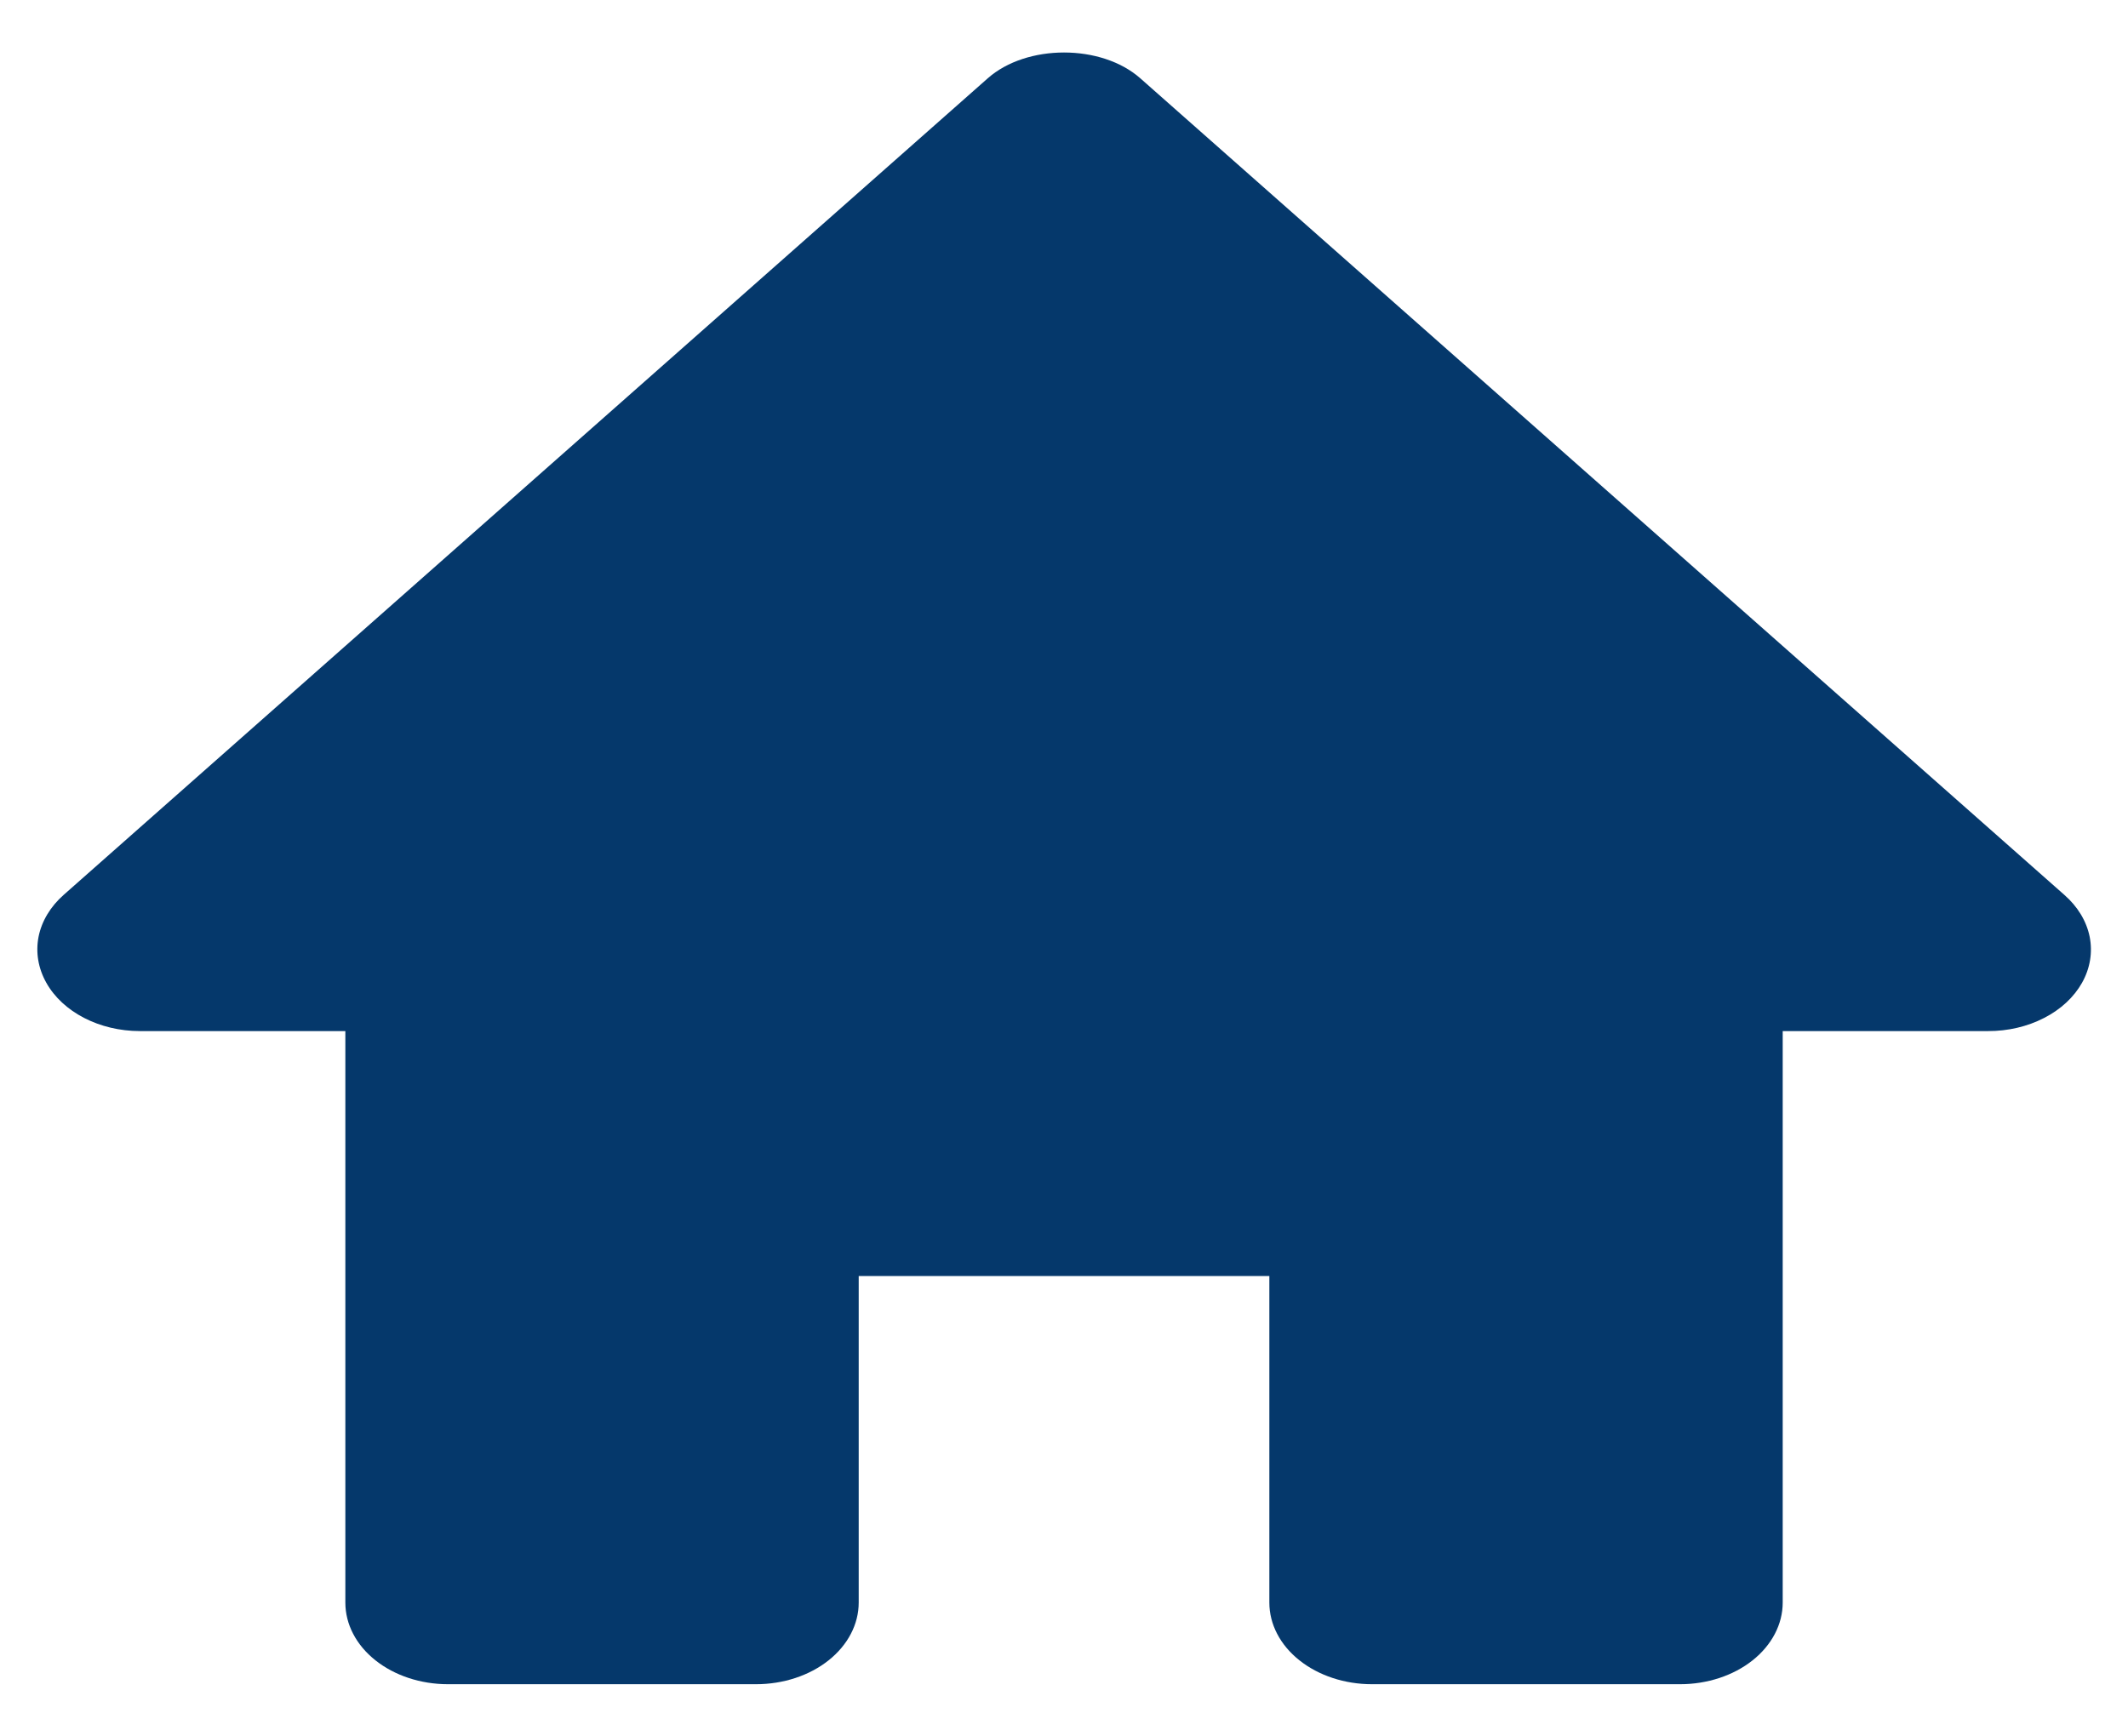
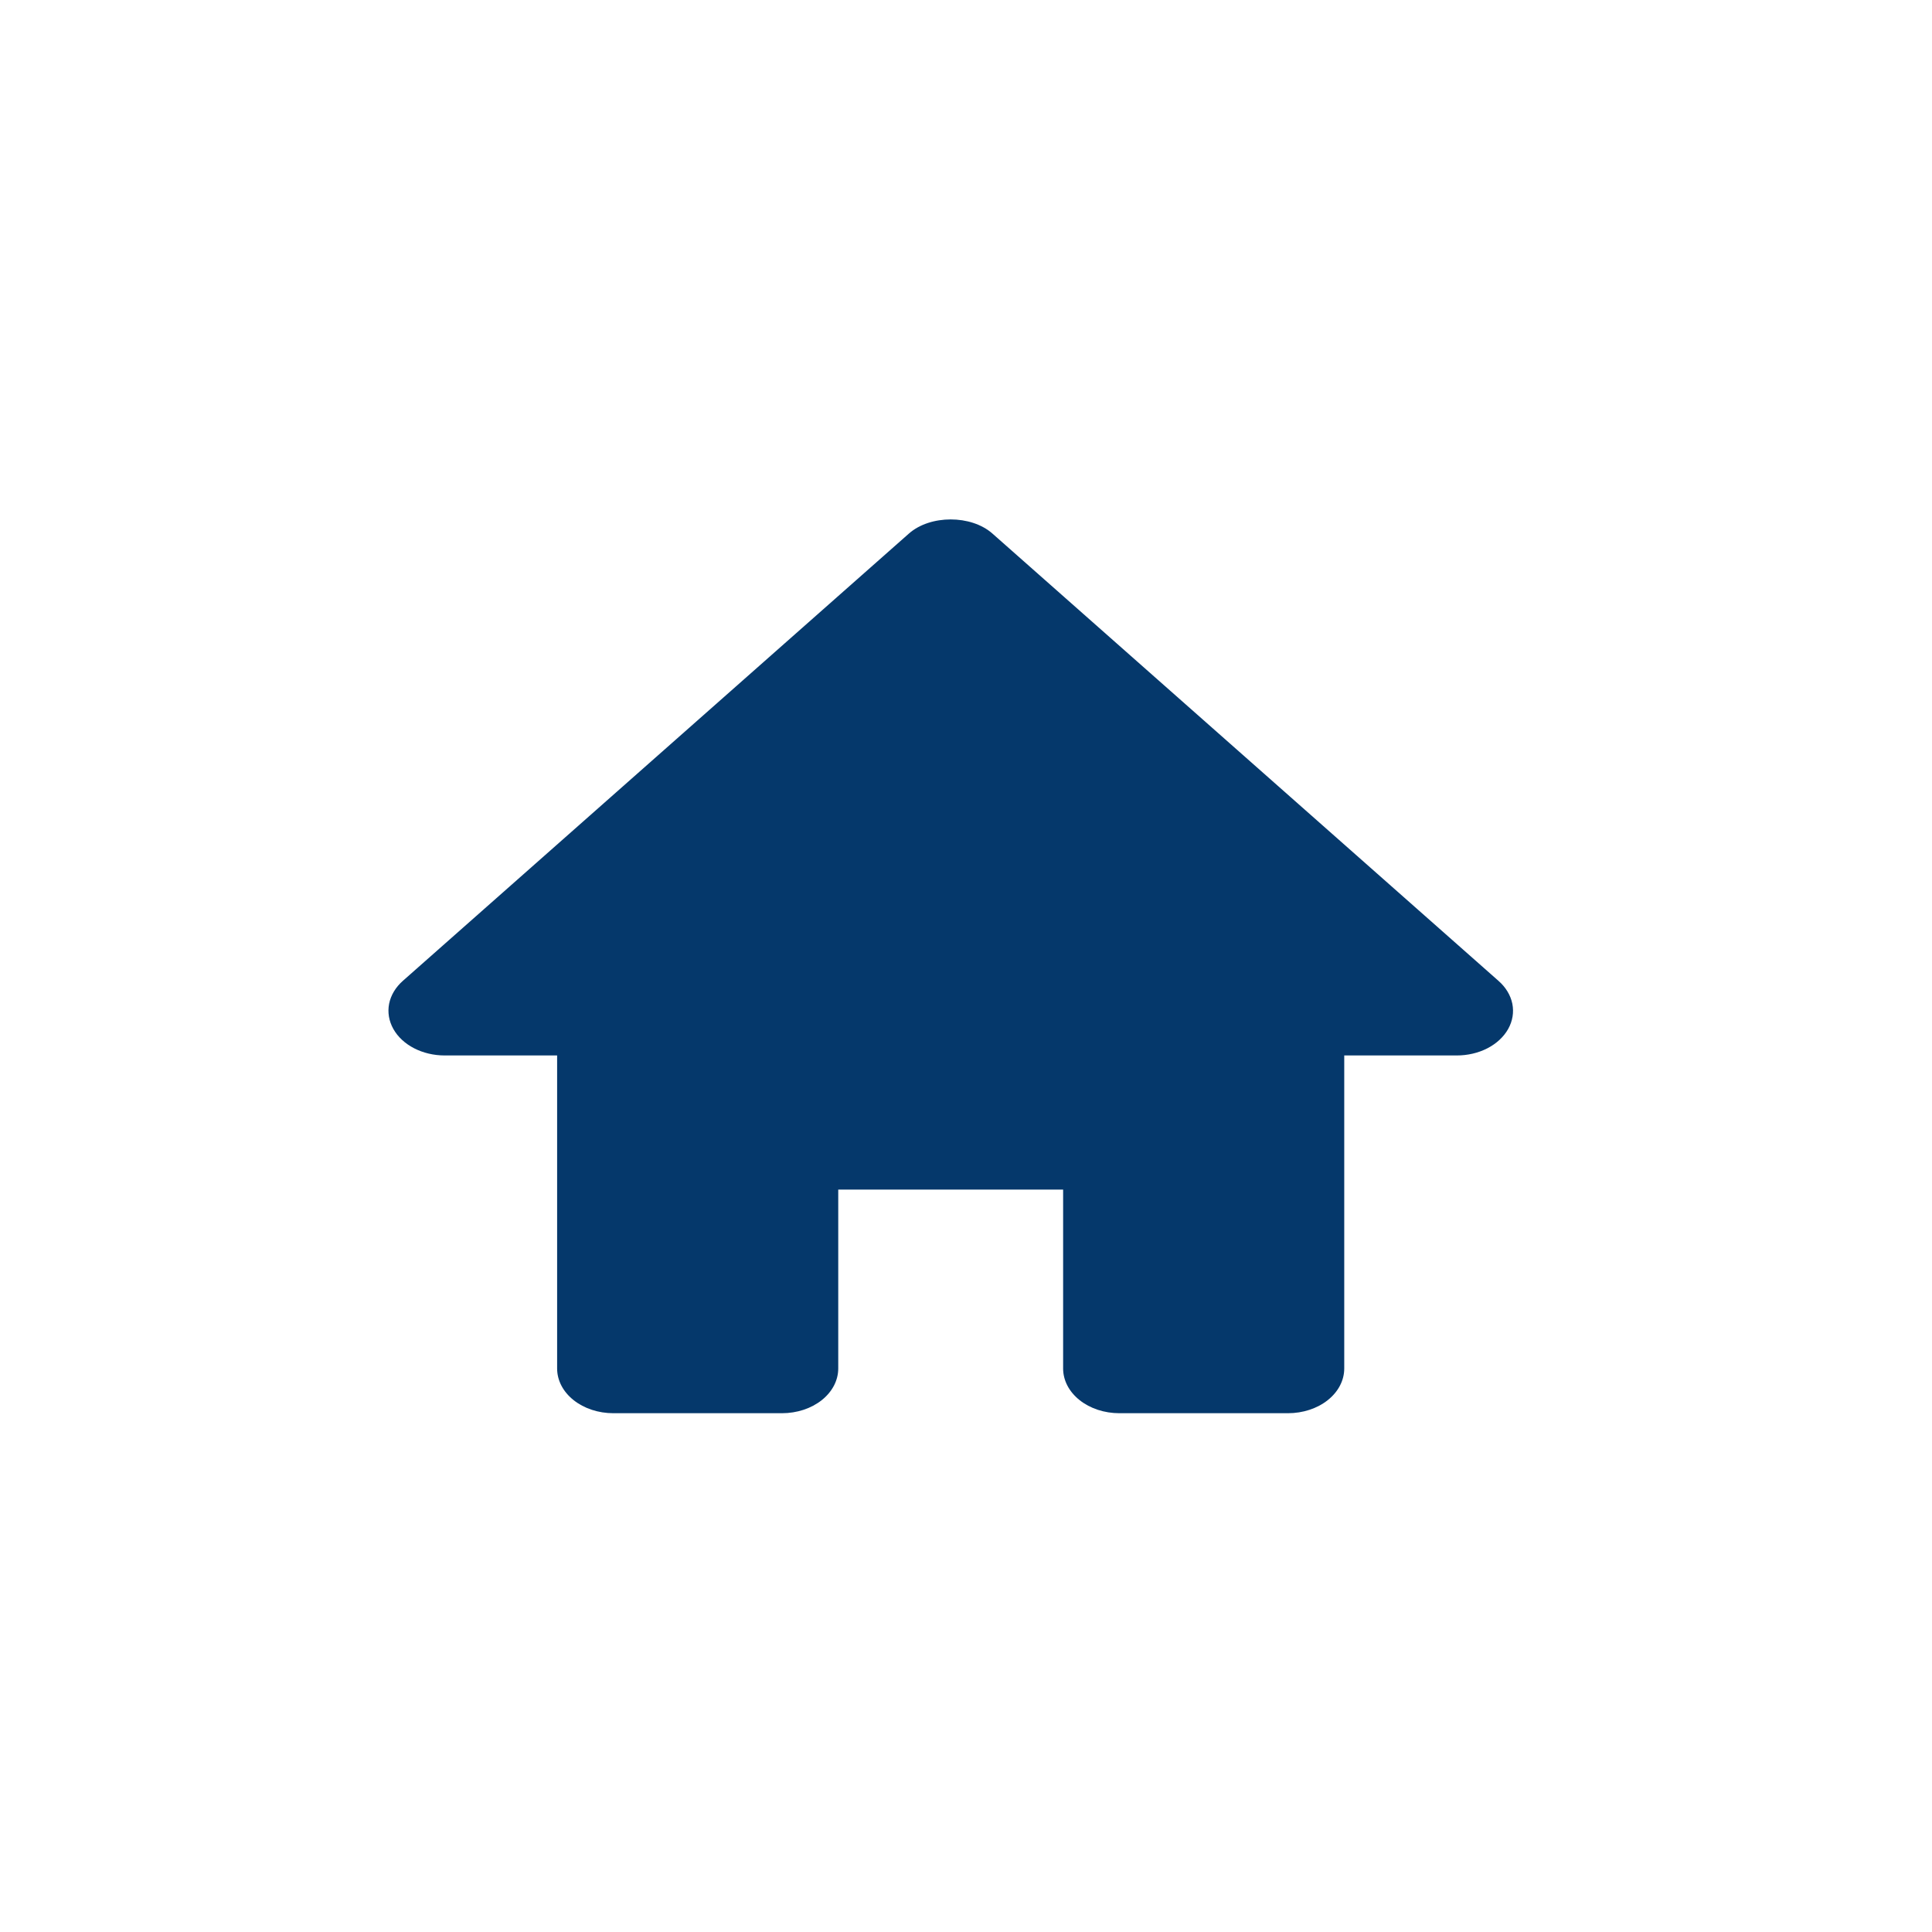
- <svg xmlns="http://www.w3.org/2000/svg" width="38" height="31" viewBox="0 0 38 31" fill="none">
-   <path d="M36.862 15.983L20.363 1.399C19.668 0.784 18.333 0.784 17.638 1.399L1.138 15.983C0.901 16.192 0.745 16.452 0.689 16.73C0.634 17.009 0.682 17.294 0.826 17.552C1.12 18.078 1.776 18.417 2.5 18.417H6.167V28.625C6.167 29.012 6.36 29.383 6.704 29.656C7.048 29.93 7.514 30.083 8 30.083H13.5C13.986 30.083 14.453 29.93 14.797 29.656C15.14 29.383 15.334 29.012 15.334 28.625V22.792H22.667V28.625C22.667 29.012 22.86 29.383 23.204 29.656C23.548 29.93 24.014 30.083 24.5 30.083H30C30.486 30.083 30.953 29.93 31.297 29.656C31.64 29.383 31.834 29.012 31.834 28.625V18.417H35.5C35.855 18.418 36.203 18.337 36.501 18.183C36.8 18.03 37.035 17.811 37.18 17.553C37.324 17.295 37.371 17.009 37.315 16.73C37.258 16.451 37.101 16.192 36.862 15.983Z" fill="#05386B" />
+ <svg xmlns="http://www.w3.org/2000/svg" width="63" height="63" viewBox="0 0 63 63" fill="none">
+   <path d="M48.862 31.983L32.362 17.399C31.668 16.784 30.333 16.784 29.638 17.399L13.138 31.983C12.901 32.192 12.745 32.452 12.689 32.73C12.634 33.009 12.682 33.294 12.826 33.552C13.12 34.078 13.776 34.417 14.5 34.417H18.167V44.625C18.167 45.012 18.36 45.383 18.704 45.656C19.048 45.93 19.514 46.083 20 46.083H25.5C25.986 46.083 26.453 45.93 26.797 45.656C27.14 45.383 27.334 45.012 27.334 44.625V38.792H34.667V44.625C34.667 45.012 34.86 45.383 35.204 45.656C35.548 45.93 36.014 46.083 36.5 46.083H42C42.486 46.083 42.953 45.93 43.297 45.656C43.641 45.383 43.834 45.012 43.834 44.625V34.417H47.5C47.855 34.418 48.203 34.337 48.501 34.184C48.8 34.03 49.035 33.811 49.18 33.553C49.324 33.295 49.371 33.009 49.315 32.73C49.258 32.452 49.101 32.192 48.862 31.983Z" fill="#05386B" />
</svg>
